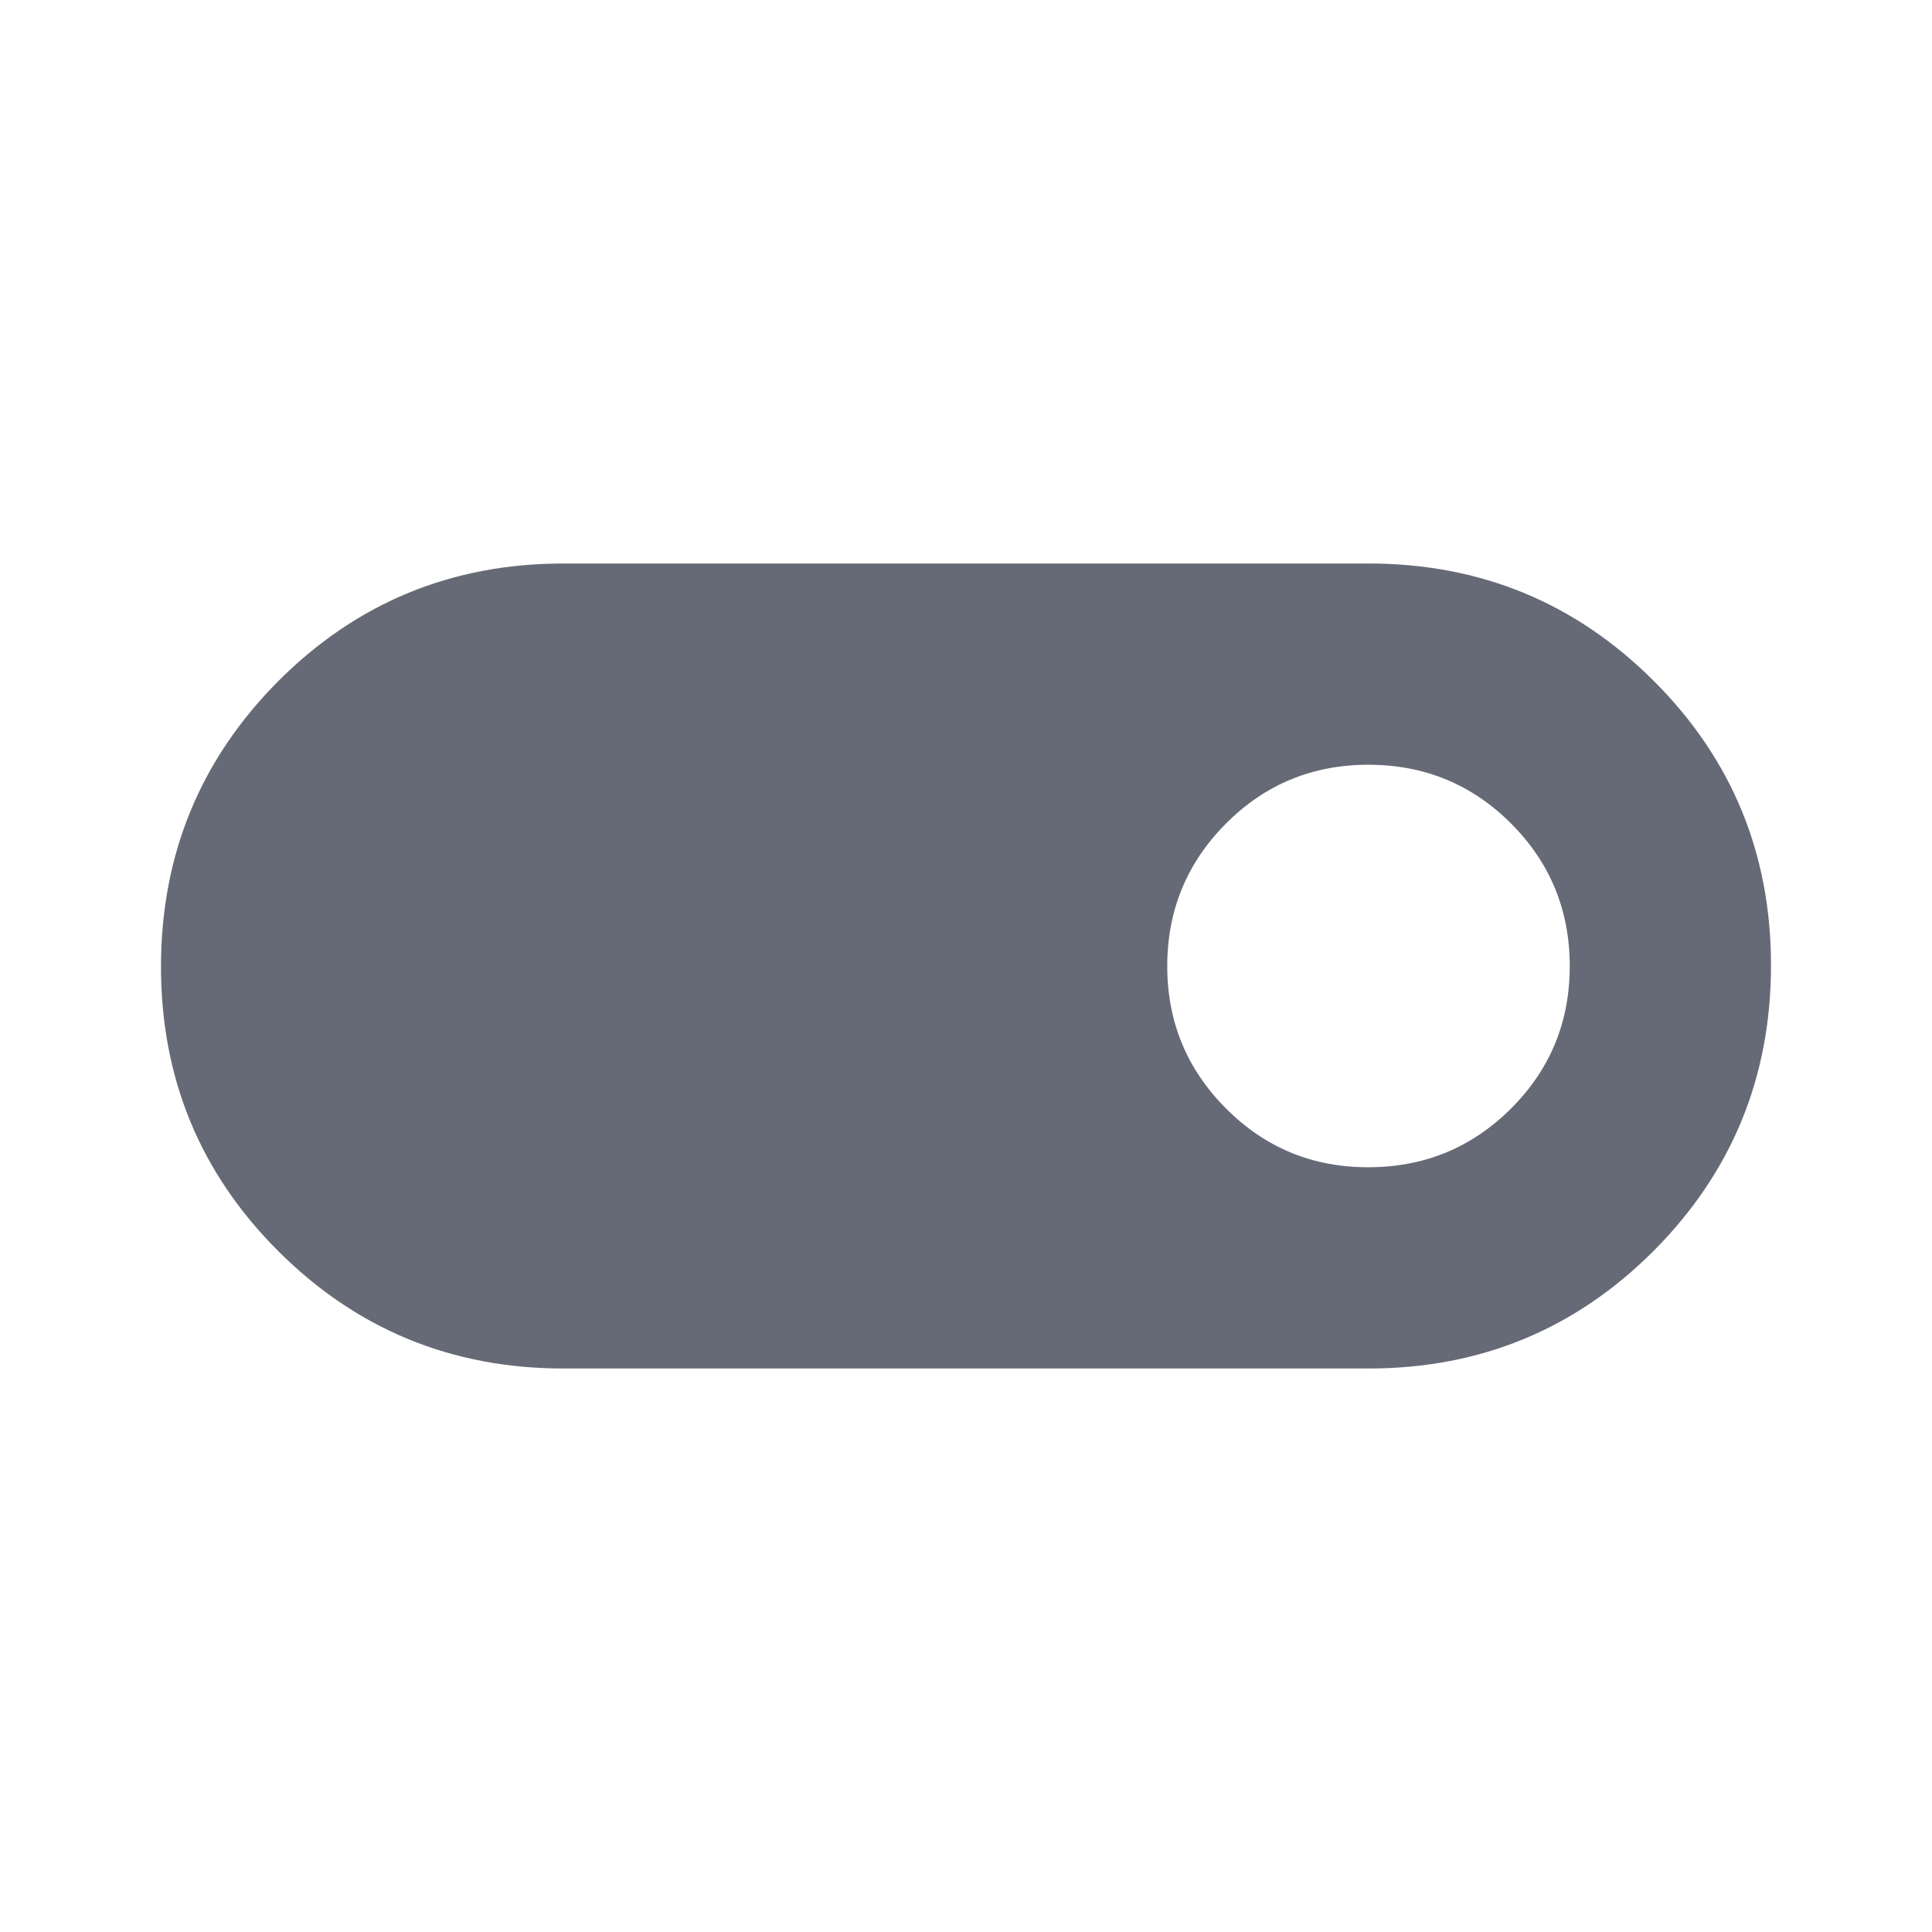
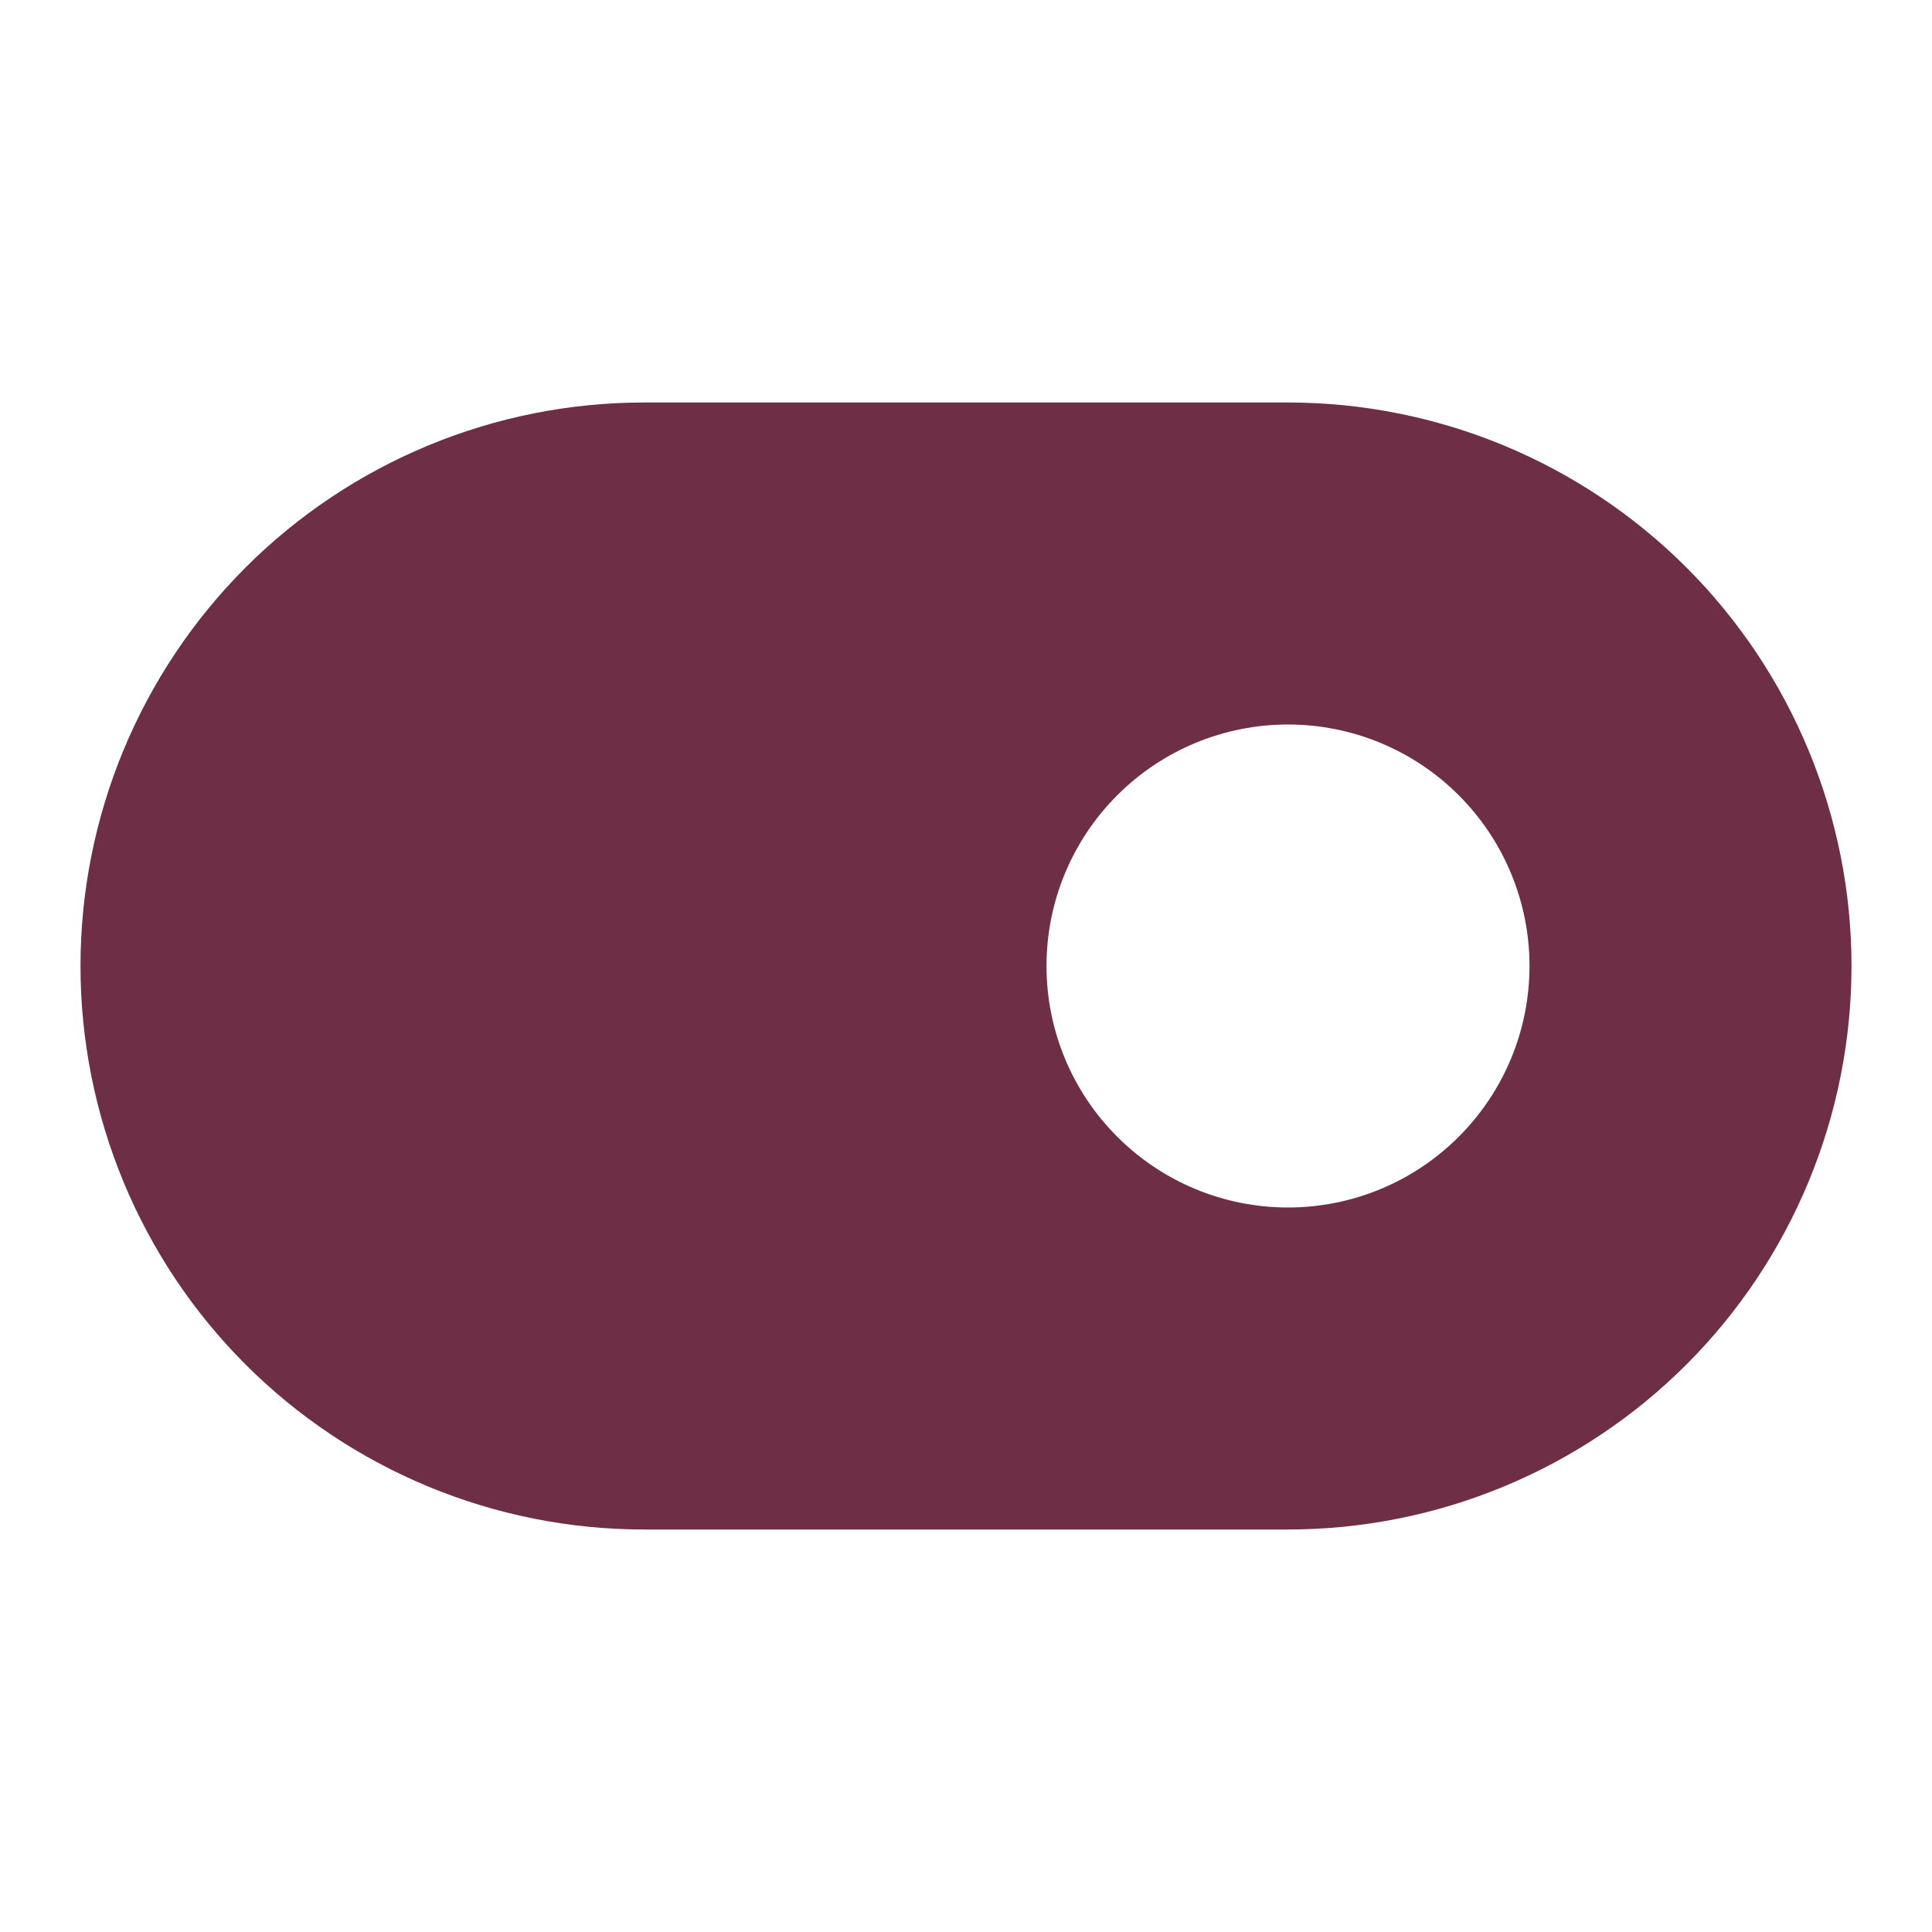
<svg xmlns="http://www.w3.org/2000/svg" width="24" height="24" viewBox="0 0 24 24" fill="none">
-   <path d="M7 17C5.611 17 4.431 16.514 3.458 15.543C2.485 14.572 1.999 13.392 2 12.005C2.001 10.618 2.487 9.436 3.458 8.46C4.431 7.487 5.611 7 7 7H17C18.389 7 19.569 7.486 20.542 8.457C21.515 9.428 22.001 10.608 22 11.995C21.999 13.382 21.513 14.564 20.542 15.539C19.569 16.513 18.389 17 17 17H7ZM16.998 14.5C17.691 14.5 18.282 14.257 18.769 13.772C19.256 13.287 19.5 12.697 19.5 12.002C19.5 11.307 19.257 10.717 18.772 10.231C18.287 9.745 17.697 9.501 17.002 9.5C16.307 9.499 15.717 9.742 15.231 10.229C14.745 10.716 14.501 11.306 14.5 11.998C14.499 12.69 14.742 13.28 15.229 13.769C15.716 14.258 16.306 14.501 16.998 14.5Z" fill="#666A76" />
+   <path d="M8 5H16C16.919 5 17.829 5.181 18.679 5.533C19.528 5.885 20.3 6.4 20.95 7.05C21.6 7.7 22.115 8.472 22.467 9.321C22.819 10.171 23 11.081 23 12C23 12.919 22.819 13.829 22.467 14.679C22.115 15.528 21.6 16.3 20.95 16.95C20.3 17.6 19.528 18.115 18.679 18.467C17.829 18.819 16.919 19 16 19H8C7.081 19 6.17 18.819 5.321 18.467C4.472 18.115 3.7 17.6 3.05 16.95C2.4 16.3 1.885 15.528 1.533 14.679C1.181 13.829 1 12.919 1 12C1 11.081 1.181 10.171 1.533 9.321C1.885 8.472 2.4 7.7 3.05 7.05C3.7 6.4 4.472 5.885 5.321 5.533C6.17 5.181 7.081 5 8 5ZM16 15C16.796 15 17.559 14.684 18.121 14.121C18.684 13.559 19 12.796 19 12C19 11.204 18.684 10.441 18.121 9.879C17.559 9.316 16.796 9 16 9C15.204 9 14.441 9.316 13.879 9.879C13.316 10.441 13 11.204 13 12C13 12.796 13.316 13.559 13.879 14.121C14.441 14.684 15.204 15 16 15Z" fill="#6D2E46" />
</svg>
